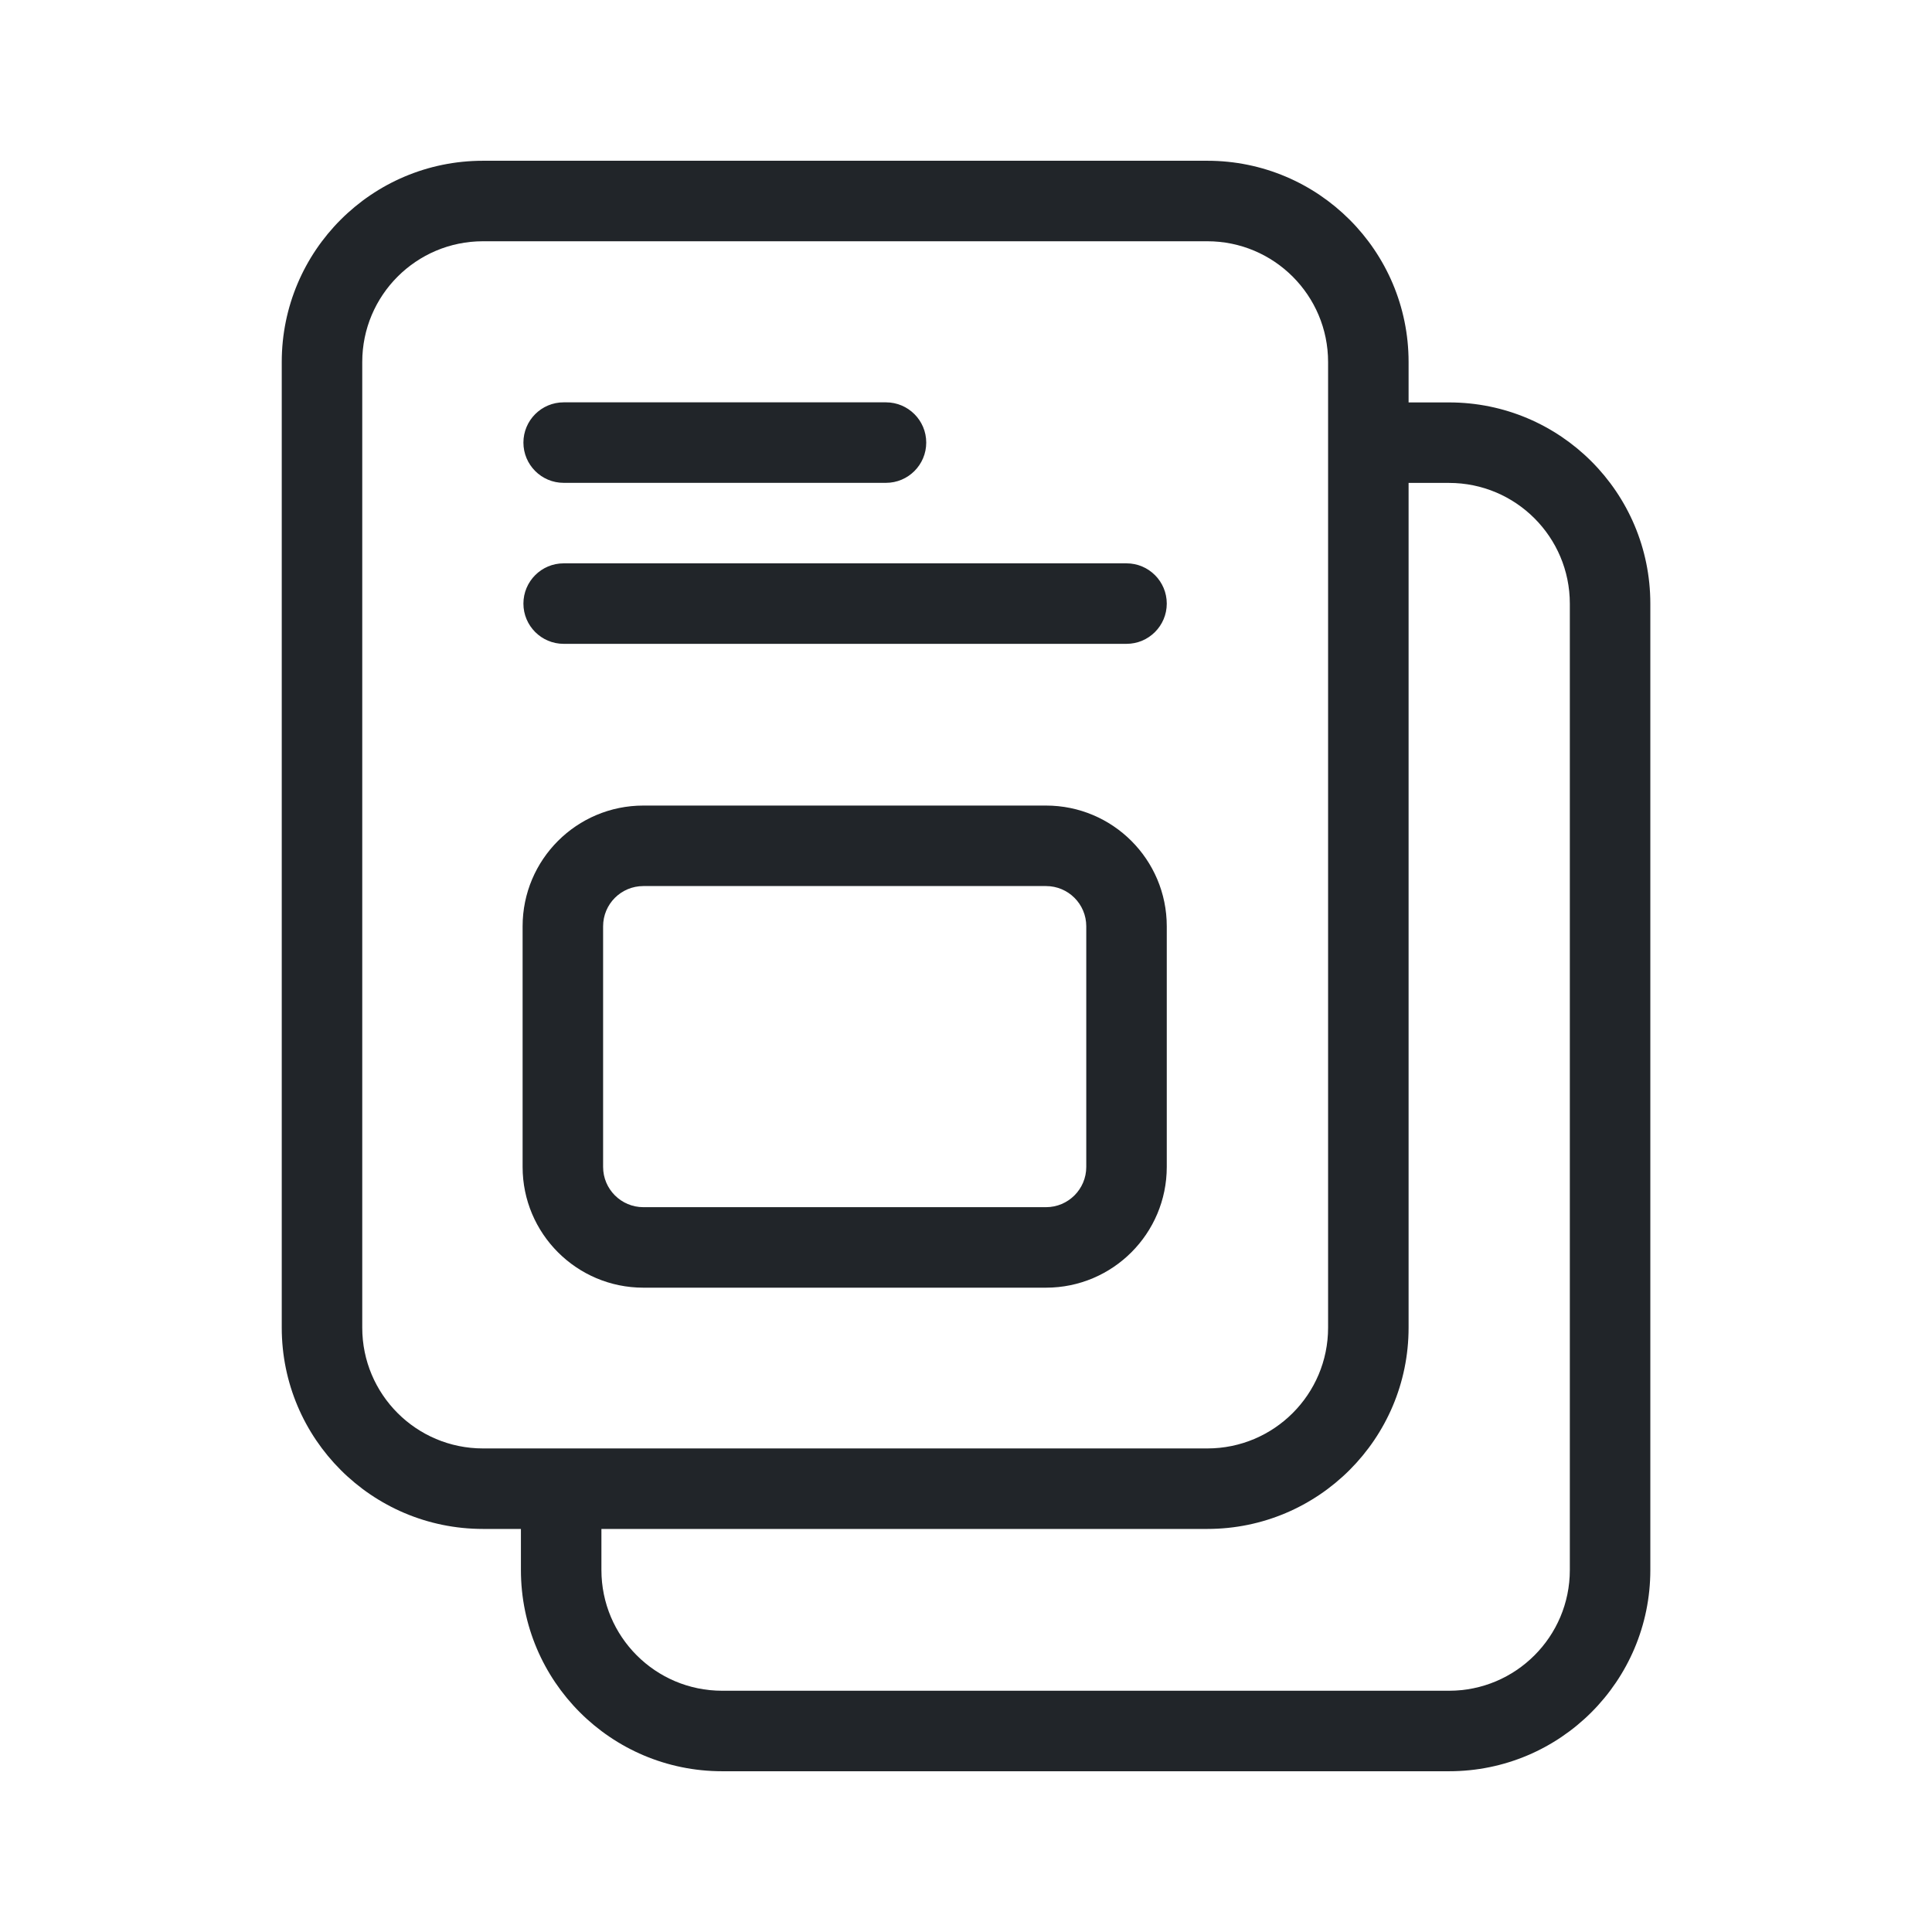
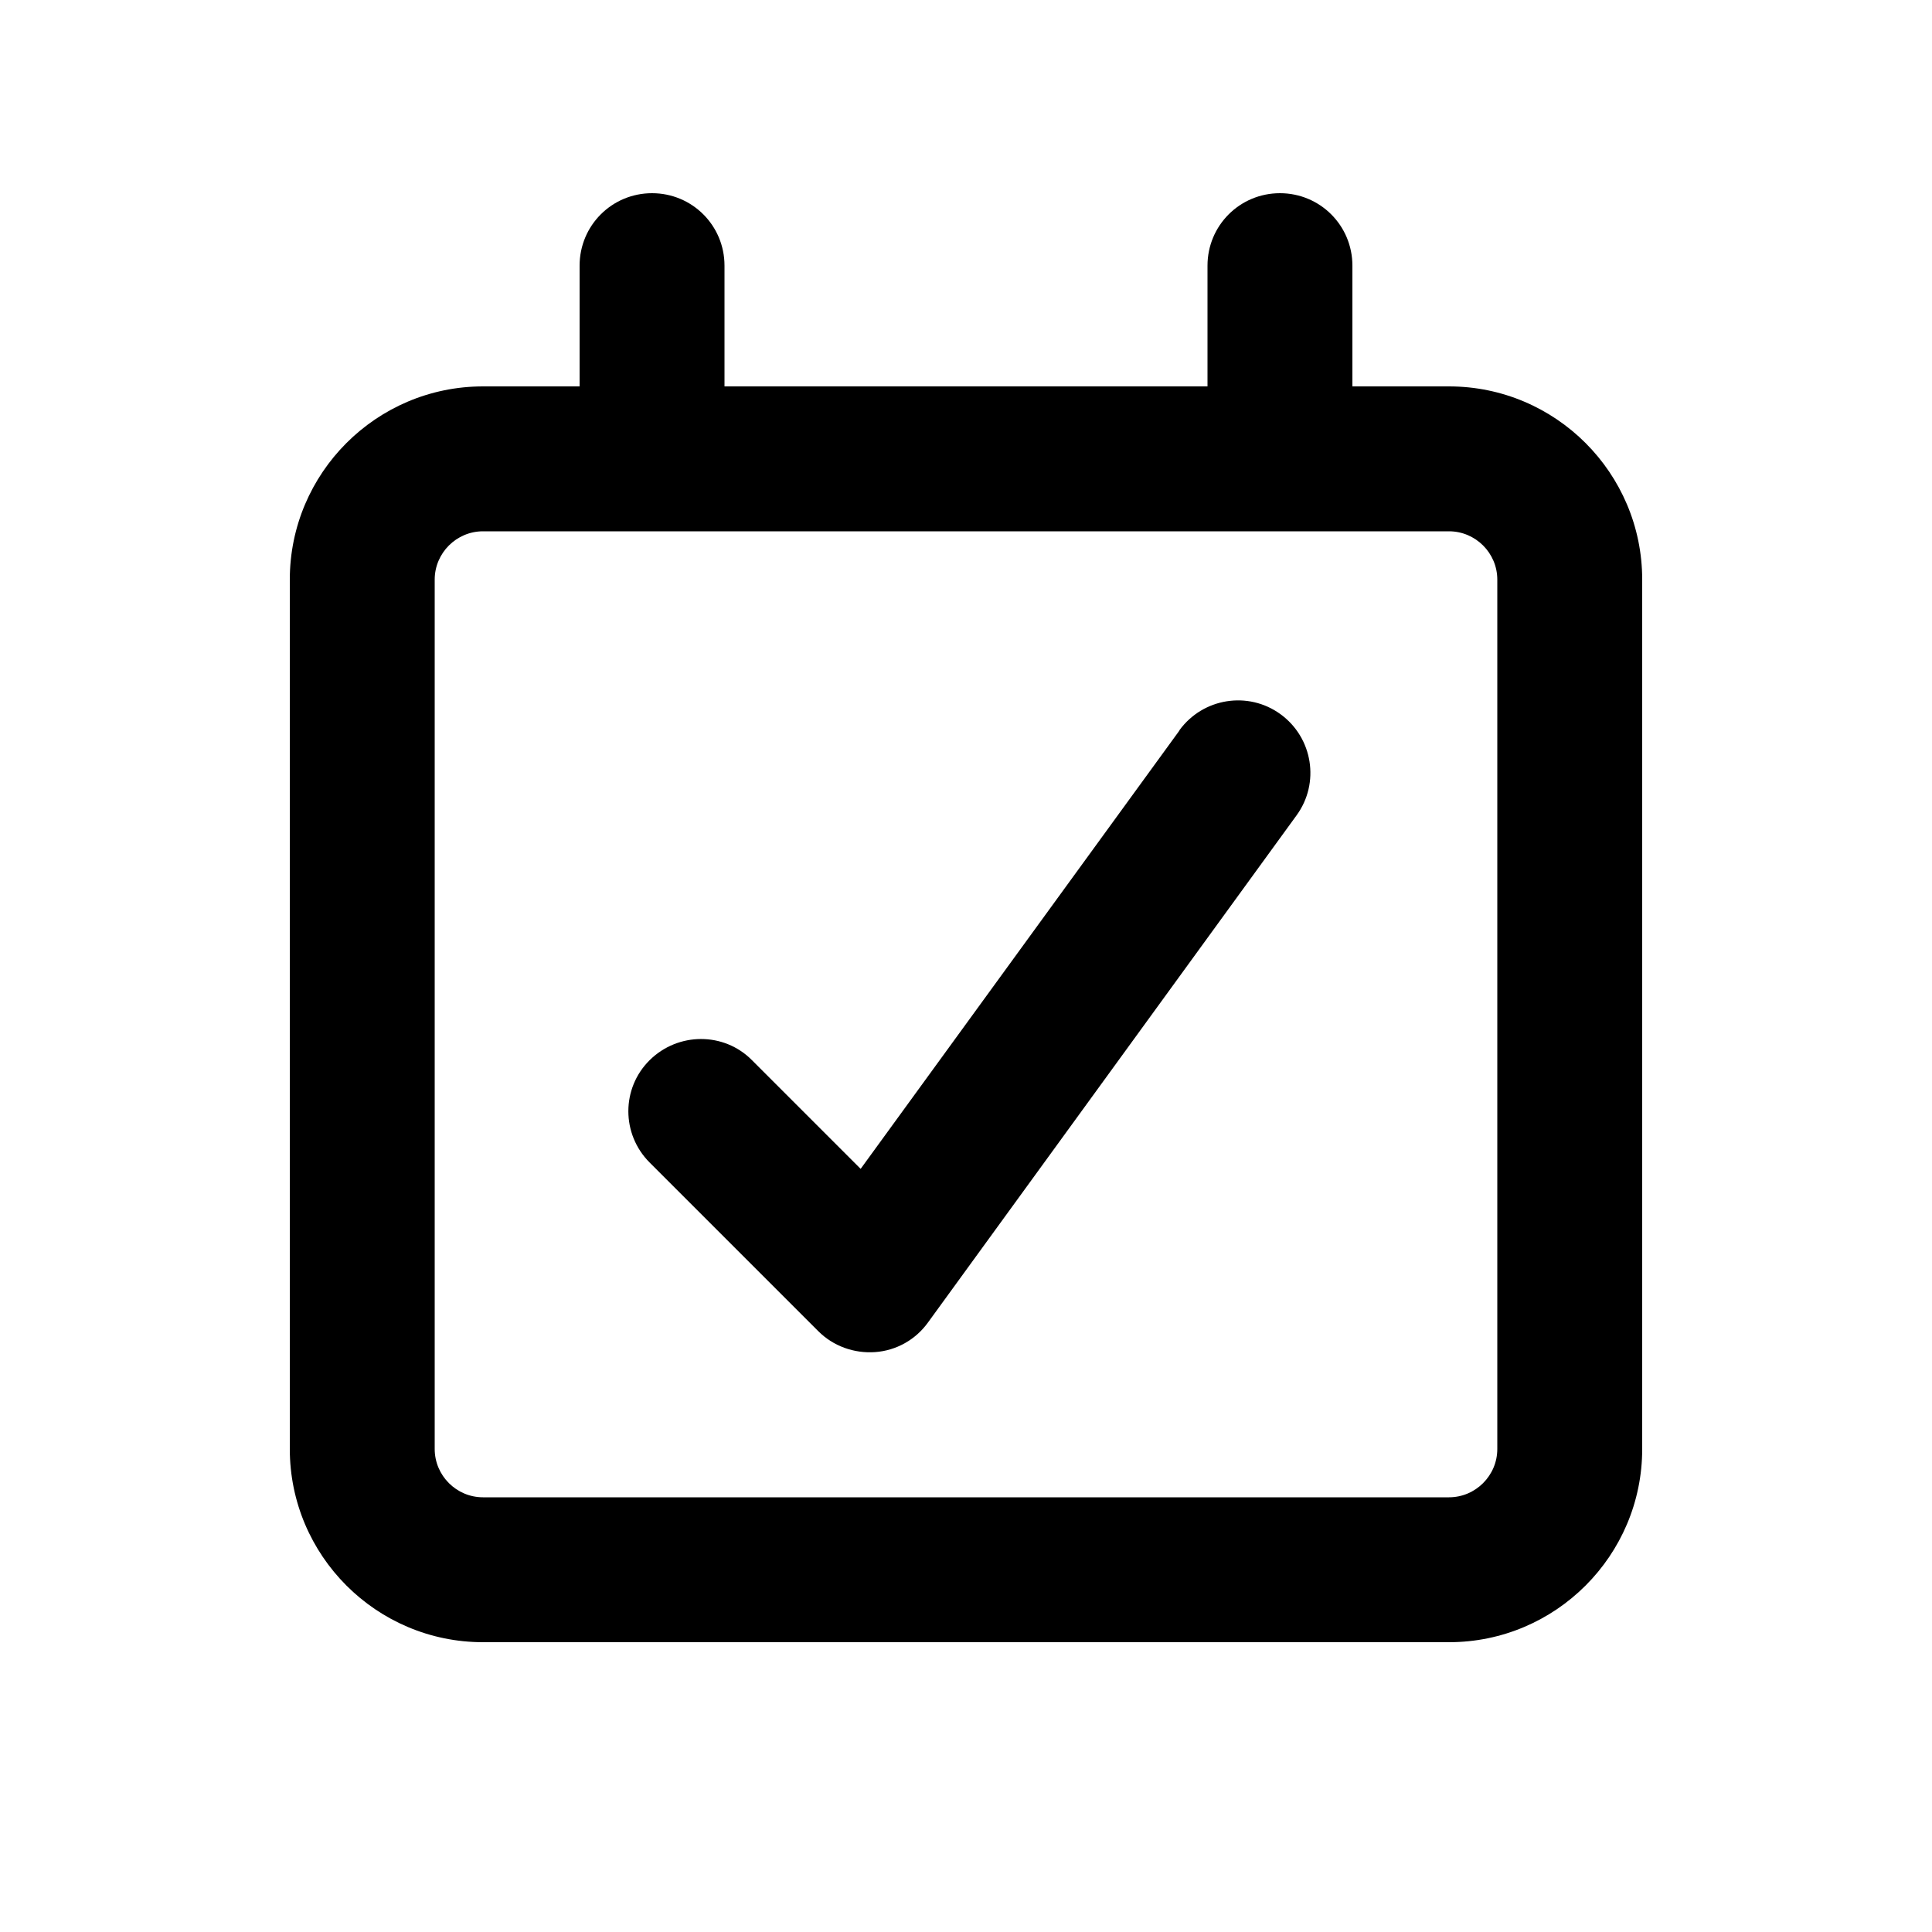
- <svg xmlns="http://www.w3.org/2000/svg" width="24" height="24" viewBox="0 0 24 24" fill="none" preserveAspectRatio="xMinYMid meet">
-   <path fill-rule="evenodd" clip-rule="evenodd" d="M3.5 4.497C3.5 3.116 4.619 1.997 6 1.997H14.998C16.378 1.997 17.498 3.116 17.498 4.497V4.999H18.001C19.382 4.999 20.501 6.118 20.501 7.499V19.503C20.501 20.884 19.382 22.003 18.001 22.003H8.971C7.59 22.003 6.471 20.884 6.471 19.503V18.993H6C4.619 18.993 3.5 17.873 3.5 16.493V4.497ZM17.498 16.493V5.999H18.001C18.829 5.999 19.501 6.671 19.501 7.499V19.503C19.501 20.331 18.829 21.003 18.001 21.003H8.971C8.142 21.003 7.471 20.331 7.471 19.503V18.993H14.998C16.378 18.993 17.498 17.873 17.498 16.493ZM6 2.997C5.171 2.997 4.5 3.669 4.5 4.497V16.493C4.5 17.321 5.171 17.993 6 17.993H14.998C15.826 17.993 16.498 17.321 16.498 16.493V4.497C16.498 3.669 15.826 2.997 14.998 2.997H6ZM7.992 10.007C7.164 10.007 6.492 10.678 6.492 11.507V14.496C6.492 15.324 7.164 15.996 7.992 15.996H12.994C13.822 15.996 14.494 15.324 14.494 14.496V11.507C14.494 10.678 13.822 10.007 12.994 10.007H7.992ZM7.492 11.507C7.492 11.23 7.716 11.007 7.992 11.007H12.994C13.27 11.007 13.494 11.23 13.494 11.507V14.496C13.494 14.772 13.27 14.996 12.994 14.996H7.992C7.716 14.996 7.492 14.772 7.492 14.496V11.507ZM6.502 7.498C6.502 7.222 6.726 6.998 7.002 6.998H13.994C14.27 6.998 14.494 7.222 14.494 7.498C14.494 7.774 14.27 7.998 13.994 7.998H7.002C6.726 7.998 6.502 7.774 6.502 7.498ZM7.002 4.998C6.726 4.998 6.502 5.222 6.502 5.498C6.502 5.774 6.726 5.998 7.002 5.998L11.006 5.998C11.282 5.998 11.506 5.774 11.506 5.498C11.506 5.222 11.282 4.998 11.006 4.998L7.002 4.998Z" fill="#212529" />
+ <svg xmlns="http://www.w3.org/2000/svg" width="24" height="24" viewBox="0 0 640 640" preserveAspectRatio="xMinYMid meet">
+   <path d="M424 64C437.3 64 448 74.7 448 88L448 128L480 128C515.3 128 544 156.7 544 192L544 480C544 515.3 515.3 544 480 544L160 544C124.7 544 96 515.3 96 480L96 192C96 156.7 124.7 128 160 128L192 128L192 88C192 74.7 202.7 64 216 64C229.3 64 240 74.7 240 88L240 128L400 128L400 88C400 74.7 410.7 64 424 64zM160 176C151.2 176 144 183.2 144 192L144 480C144 488.8 151.2 496 160 496L480 496C488.8 496 496 488.8 496 480L496 192C496 183.2 488.8 176 480 176L160 176zM390.7 241.9C398.5 231.2 413.5 228.8 424.2 236.6C434.9 244.4 437.3 259.4 429.5 270.1L307.4 438.1C303.3 443.8 296.9 447.4 289.9 447.9C282.9 448.4 276 445.9 271.1 441L215.2 385.1C205.8 375.7 205.8 360.5 215.2 351.2C224.6 341.9 239.8 341.8 249.1 351.2L285.1 387.2L390.7 242z" />
</svg>
